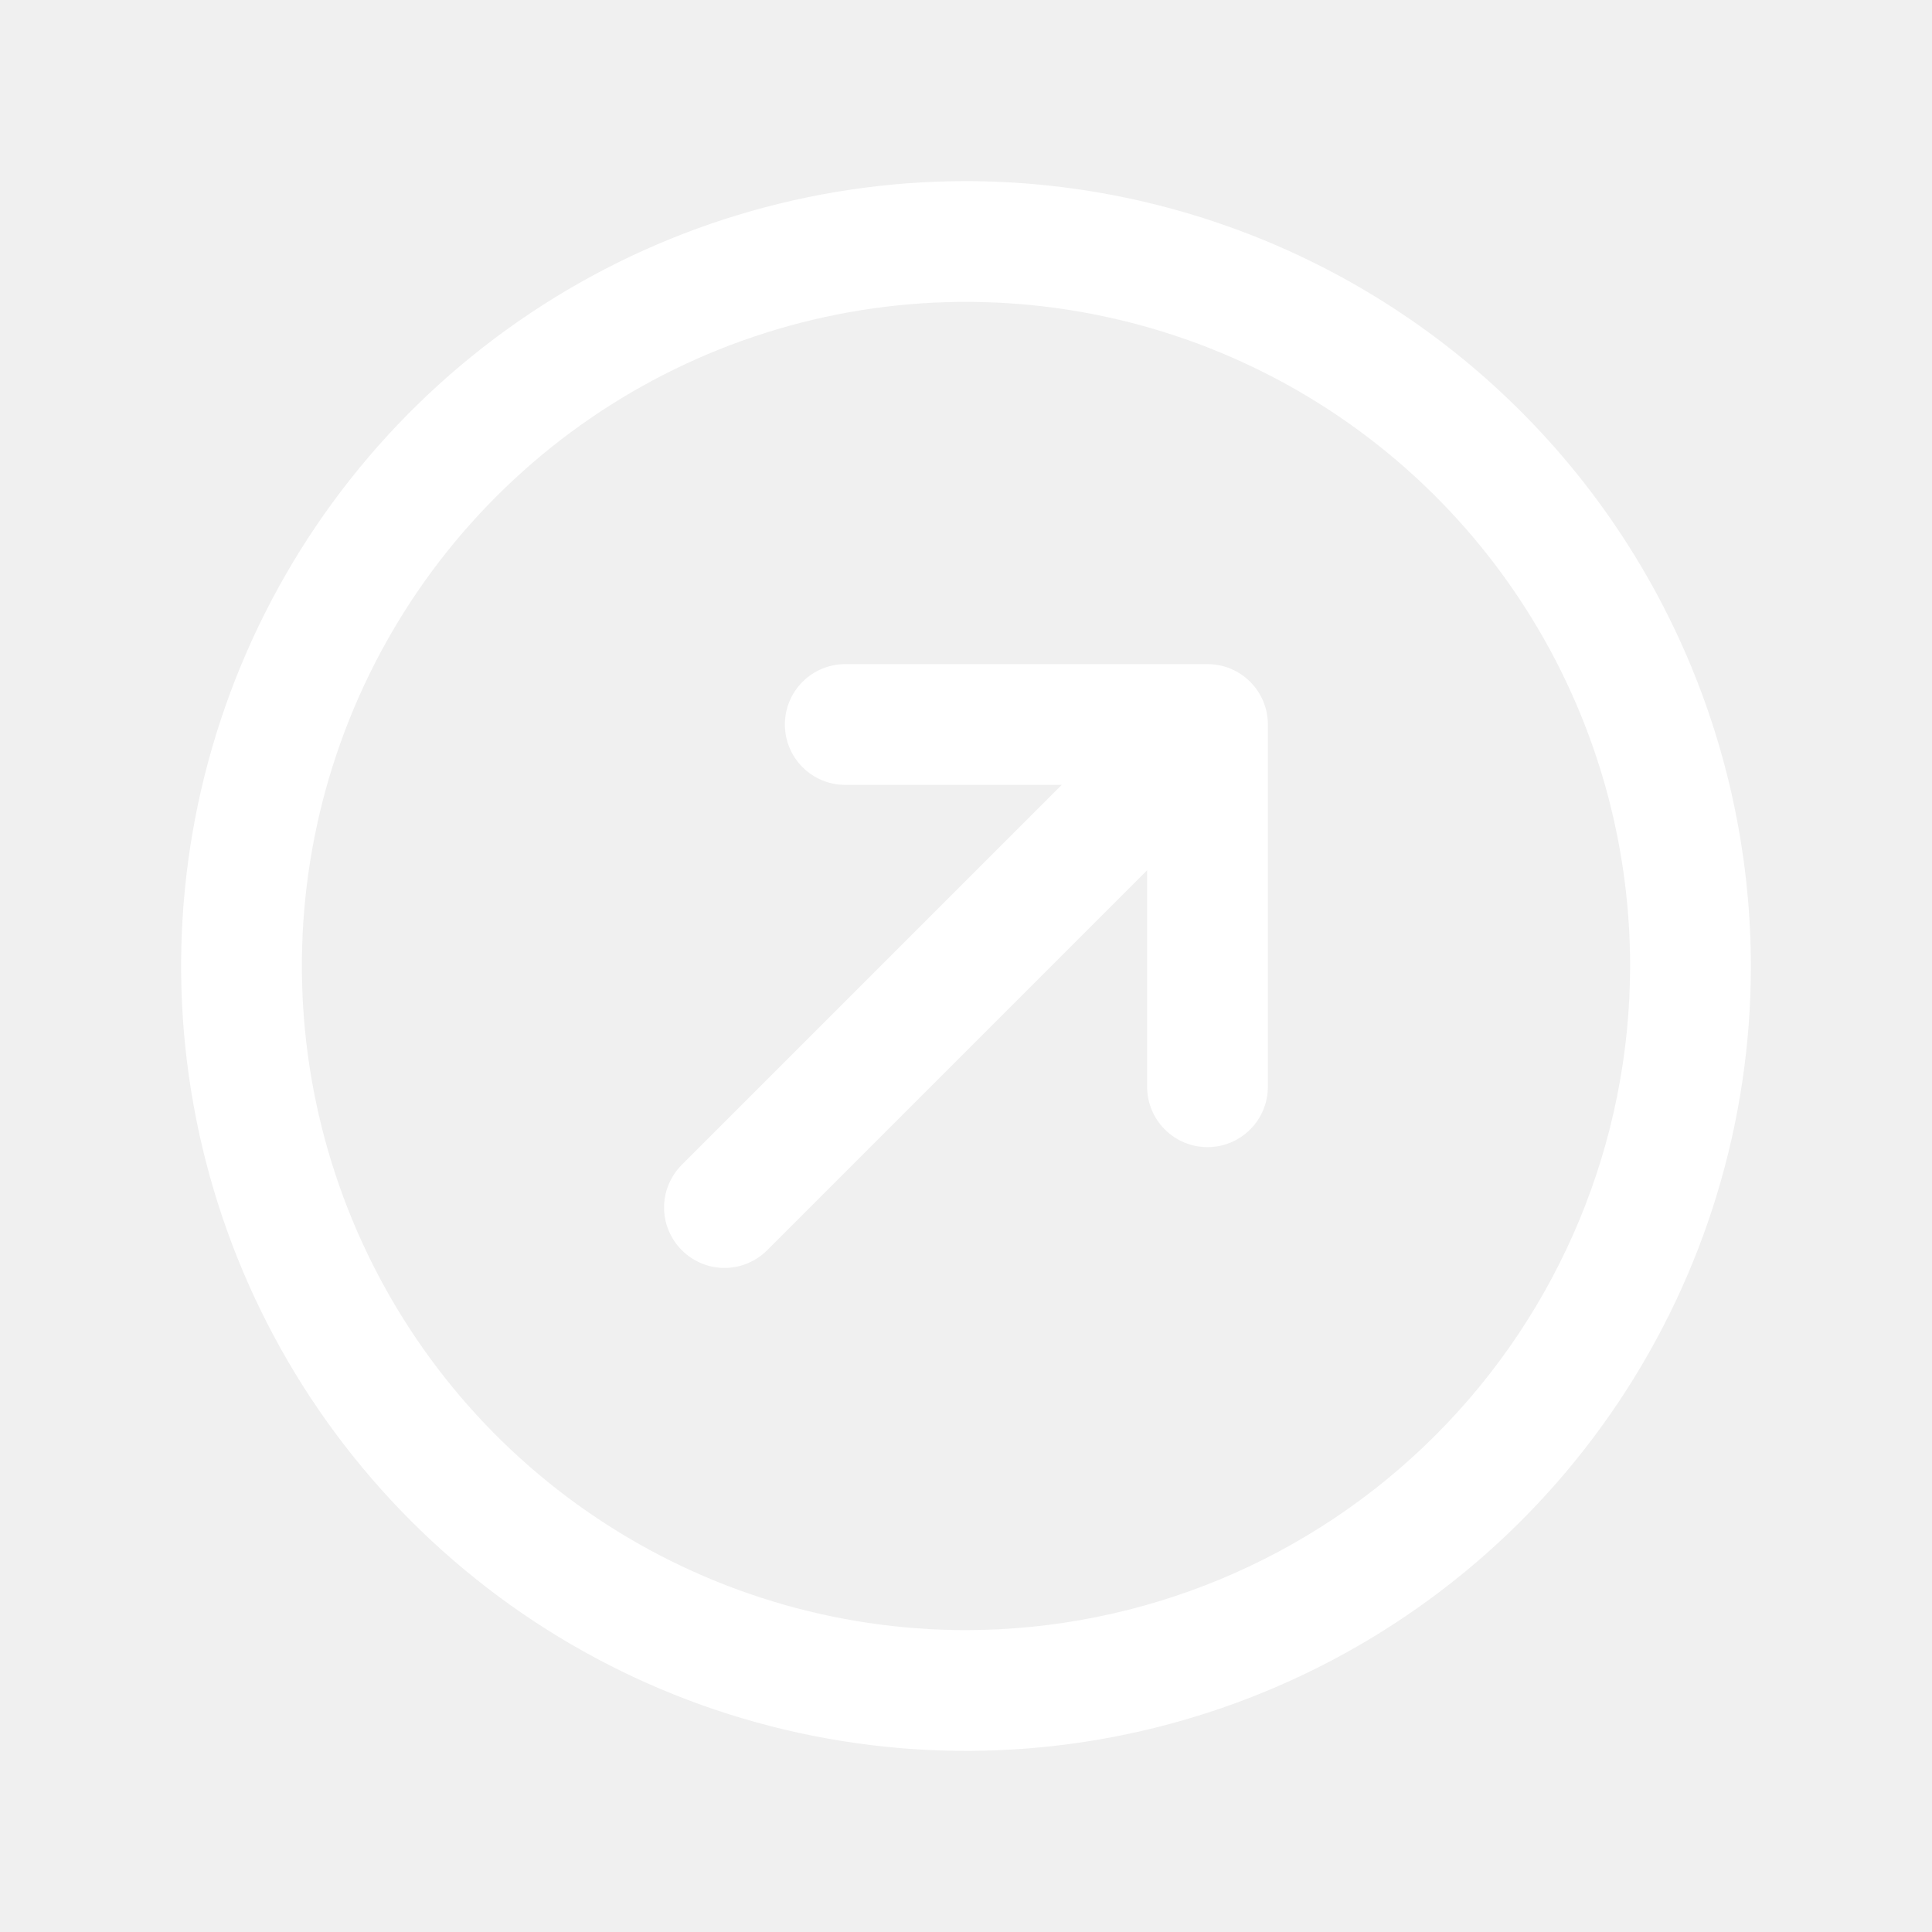
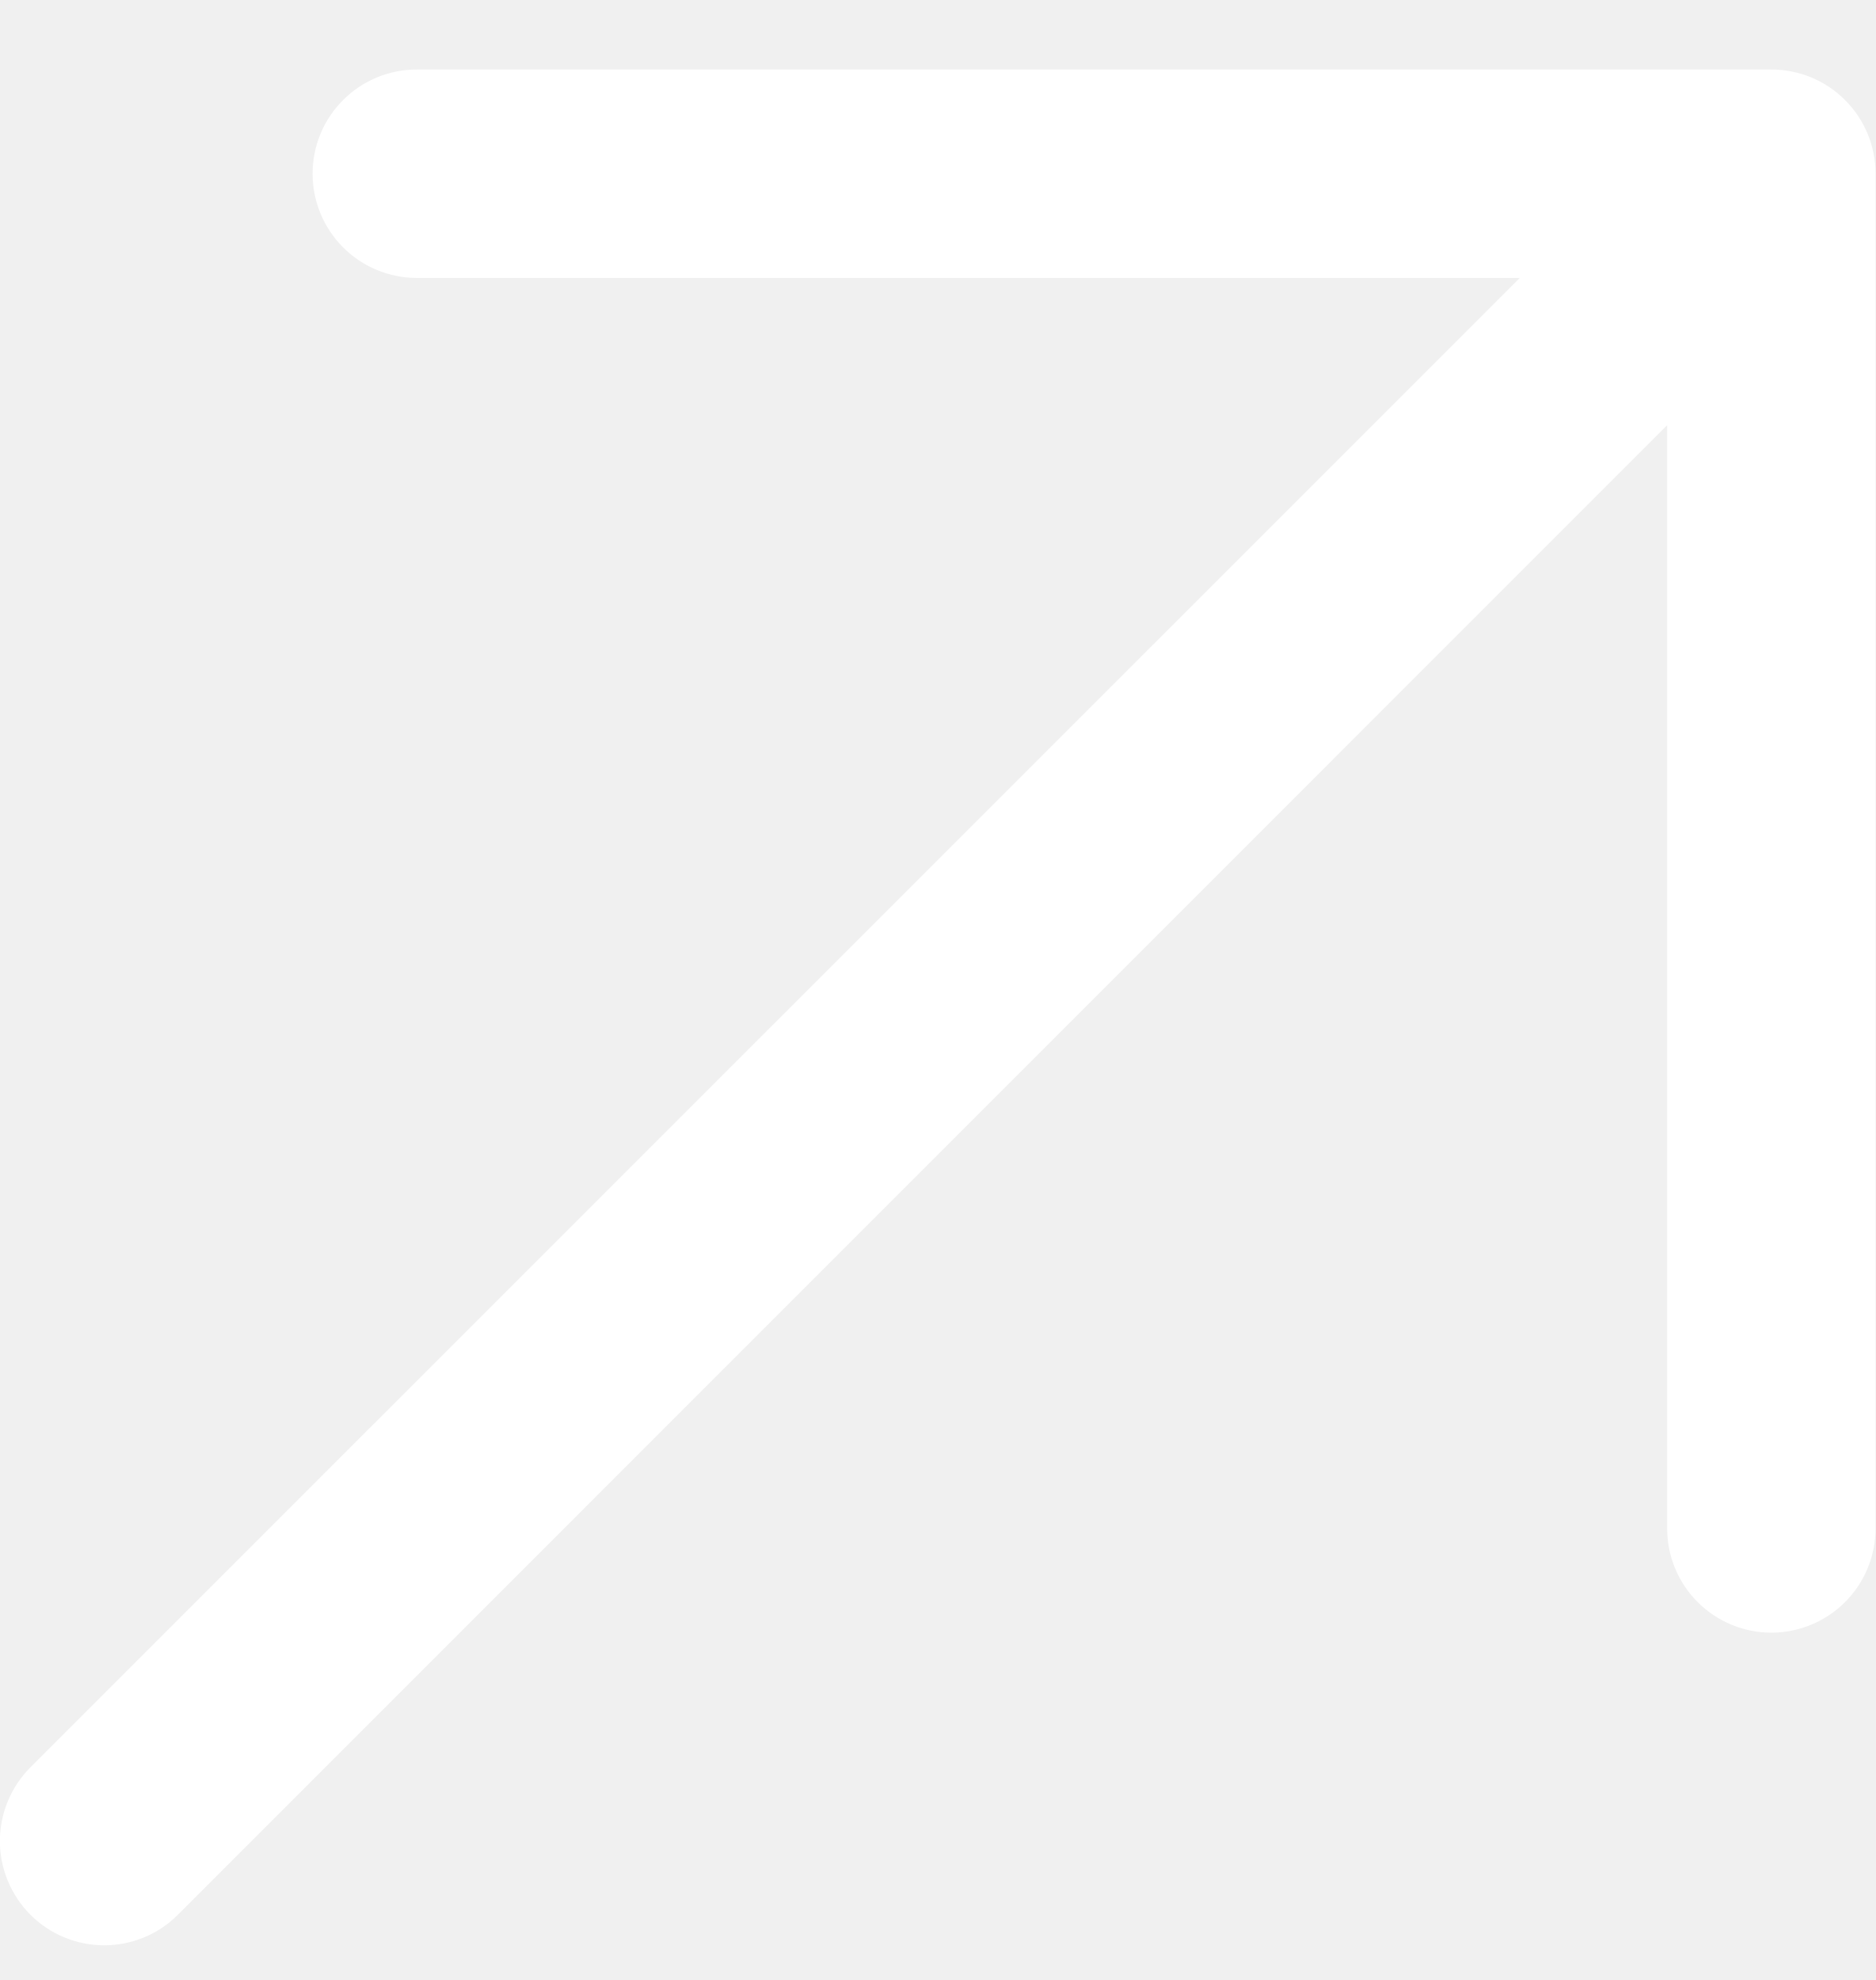
- <svg xmlns="http://www.w3.org/2000/svg" width="32" height="32" viewBox="0 0 32 32" fill="none">
-   <path d="M21 12V18C21 18.265 20.895 18.52 20.707 18.707C20.52 18.895 20.265 19 20 19C19.735 19 19.48 18.895 19.293 18.707C19.105 18.52 19 18.265 19 18V14.414L12.707 20.707C12.615 20.8 12.504 20.874 12.383 20.924C12.261 20.975 12.131 21.001 12 21.001C11.869 21.001 11.739 20.975 11.617 20.924C11.496 20.874 11.385 20.8 11.293 20.707C11.2 20.615 11.126 20.504 11.076 20.383C11.025 20.262 10.999 20.131 10.999 20C10.999 19.869 11.025 19.738 11.076 19.617C11.126 19.496 11.2 19.385 11.293 19.293L17.586 13H14C13.735 13 13.48 12.895 13.293 12.707C13.105 12.52 13 12.265 13 12C13 11.735 13.105 11.48 13.293 11.293C13.48 11.105 13.735 11 14 11H20C20.265 11 20.52 11.105 20.707 11.293C20.895 11.48 21 11.735 21 12ZM29 16C29 18.571 28.238 21.085 26.809 23.222C25.381 25.36 23.35 27.026 20.975 28.01C18.599 28.994 15.986 29.252 13.464 28.75C10.942 28.249 8.626 27.011 6.808 25.192C4.99 23.374 3.751 21.058 3.25 18.536C2.748 16.014 3.006 13.401 3.99 11.025C4.974 8.65 6.64 6.619 8.778 5.191C10.915 3.762 13.429 3 16 3C19.447 3.004 22.751 4.374 25.188 6.812C27.626 9.249 28.996 12.553 29 16ZM27 16C27 13.824 26.355 11.698 25.146 9.889C23.938 8.08 22.22 6.67 20.209 5.837C18.2 5.005 15.988 4.787 13.854 5.211C11.72 5.636 9.76 6.683 8.222 8.222C6.683 9.76 5.636 11.72 5.211 13.854C4.787 15.988 5.005 18.2 5.837 20.209C6.67 22.22 8.08 23.938 9.889 25.146C11.698 26.355 13.824 27 16 27C18.916 26.997 21.712 25.837 23.774 23.774C25.837 21.712 26.997 18.916 27 16Z" fill="white" />
+ <svg xmlns="http://www.w3.org/2000/svg" width="18" height="19" viewBox="0 0 18 19" fill="none">
+   <path d="M18 1.667V14.667C18 14.932 17.895 15.186 17.707 15.374C17.52 15.561 17.265 15.667 17 15.667C16.735 15.667 16.48 15.561 16.293 15.374C16.105 15.186 16 14.932 16 14.667V4.08L1.707 18.374C1.52 18.562 1.265 18.667 1 18.667C0.735 18.667 0.48 18.562 0.292 18.374C0.105 18.186 -0.001 17.932 -0.001 17.667C-0.001 17.401 0.105 17.147 0.292 16.959L14.586 2.667H4C3.735 2.667 3.48 2.561 3.293 2.374C3.105 2.186 3 1.932 3 1.667C3 1.401 3.105 1.147 3.293 0.96C3.48 0.772 3.735 0.667 4 0.667H17C17.265 0.667 17.52 0.772 17.707 0.96C17.895 1.147 18 1.401 18 1.667Z" fill="white" />
</svg>
